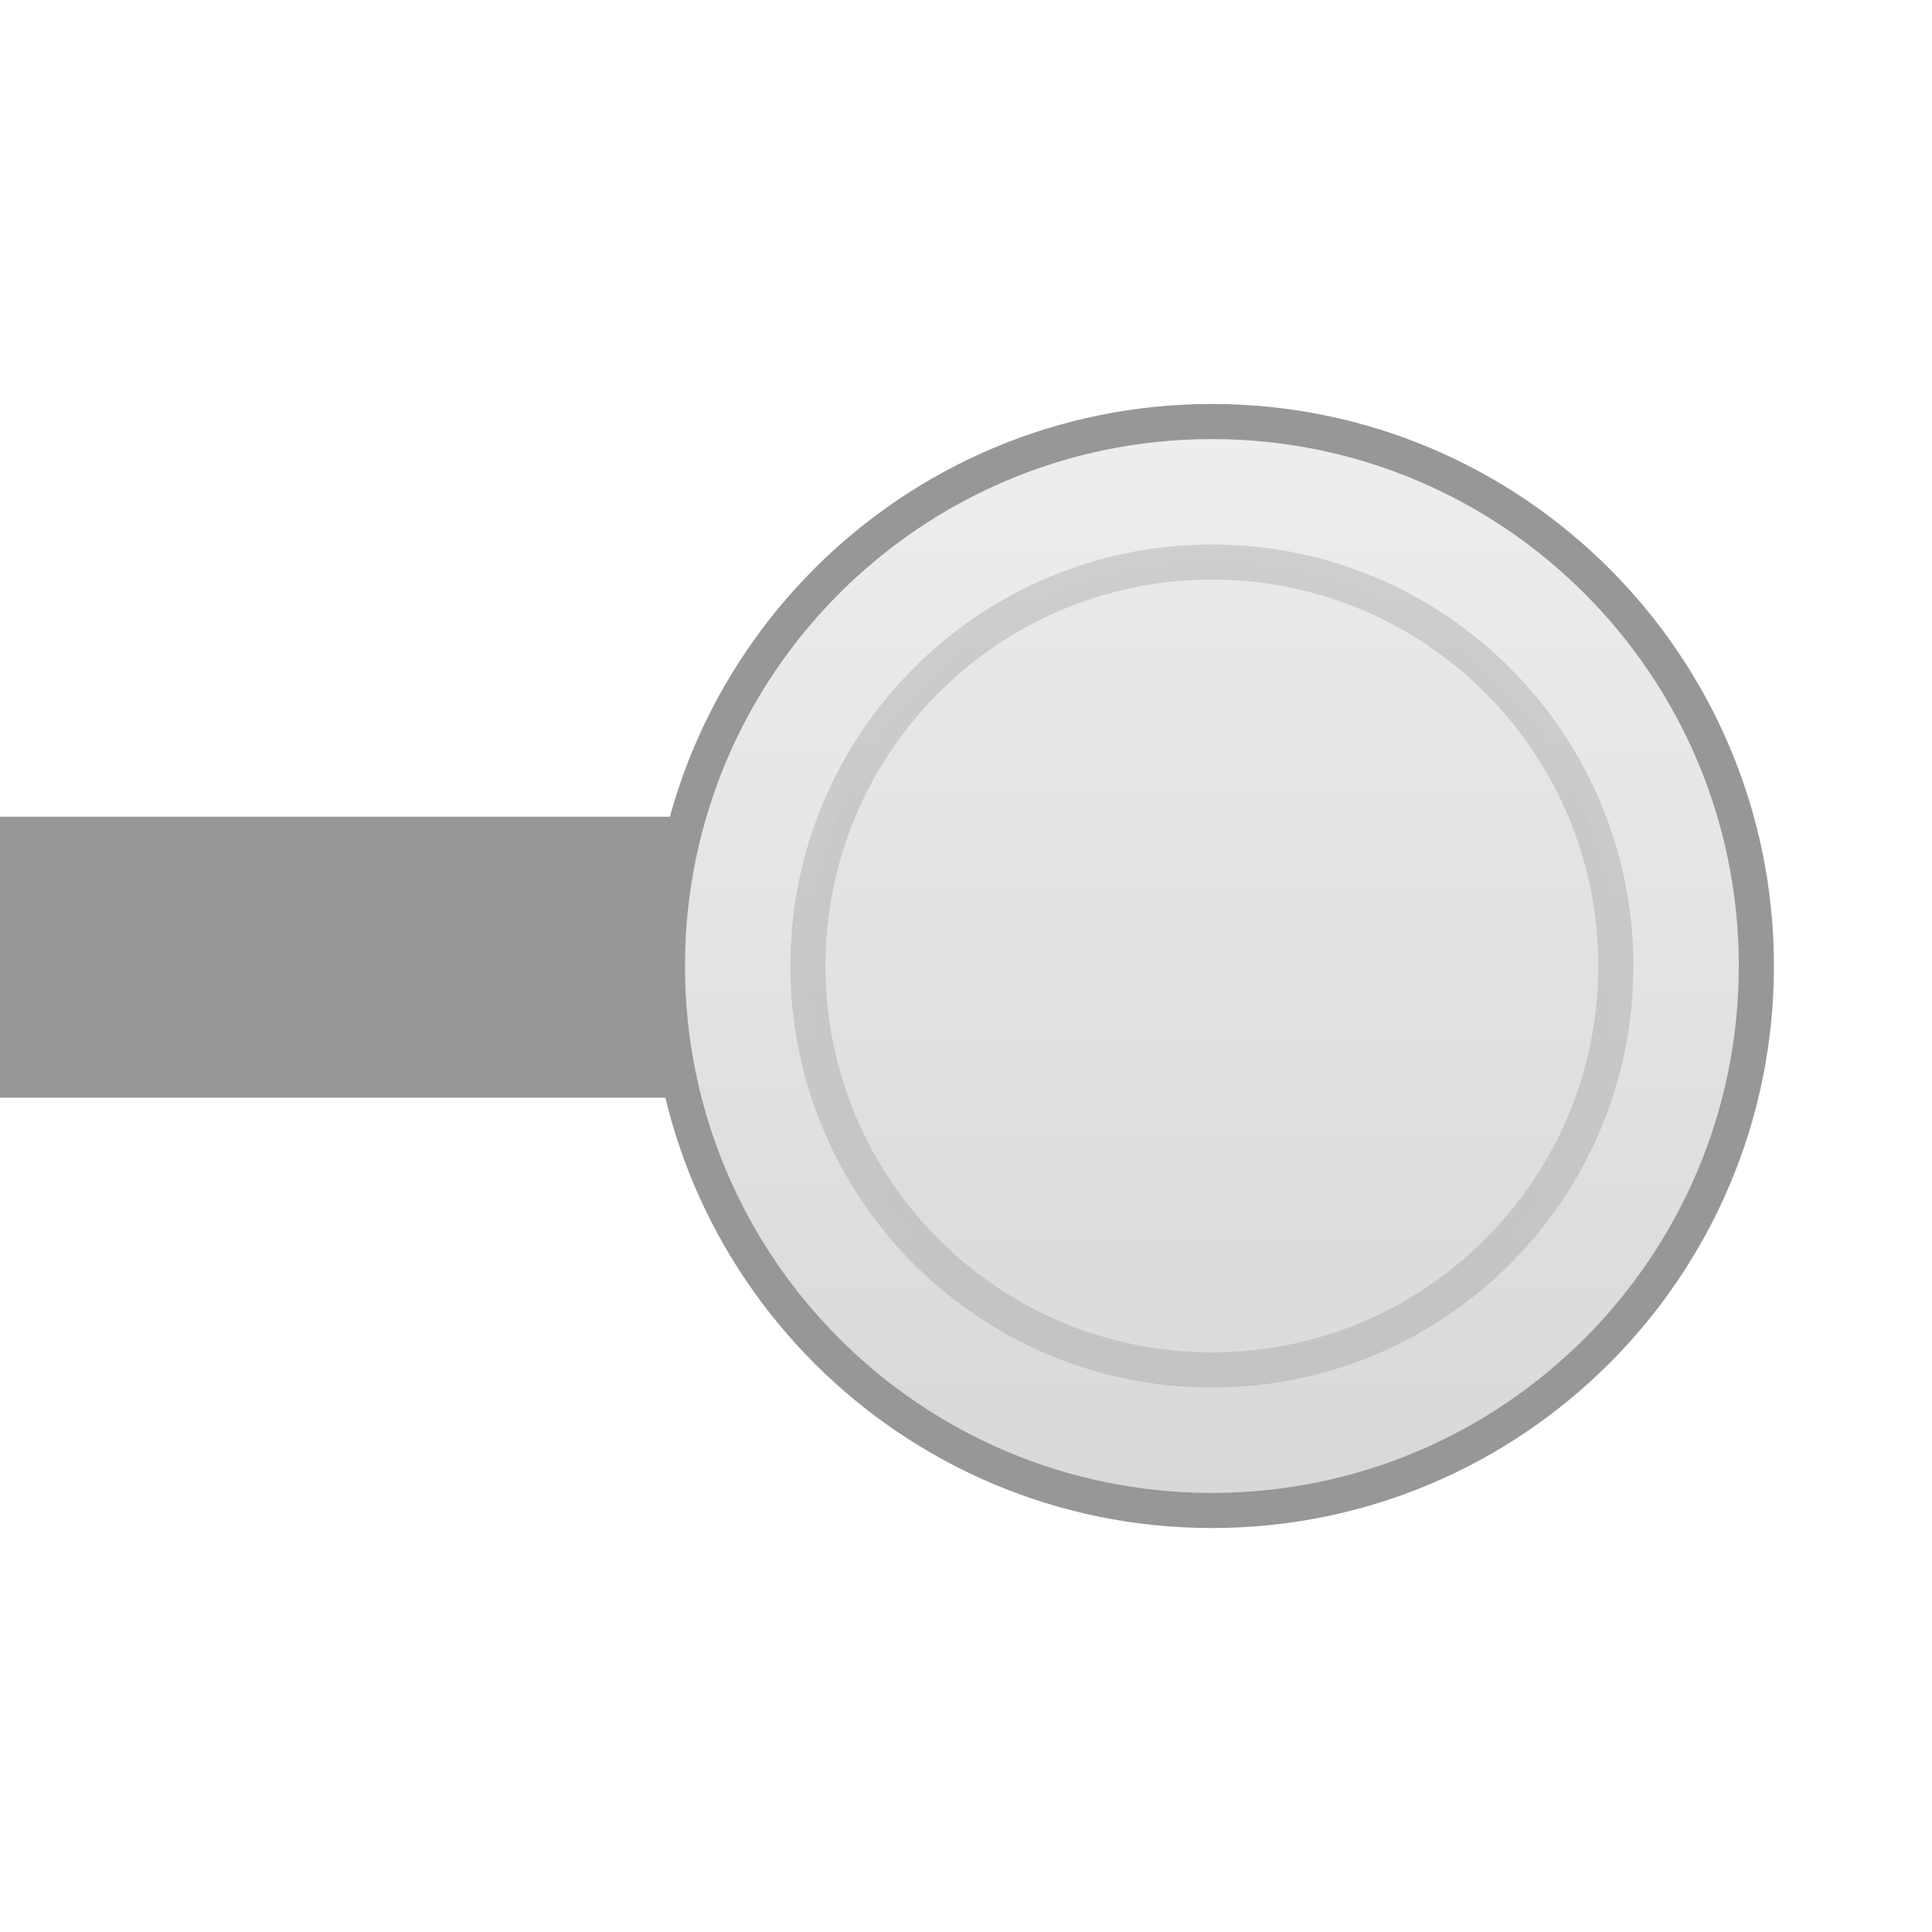
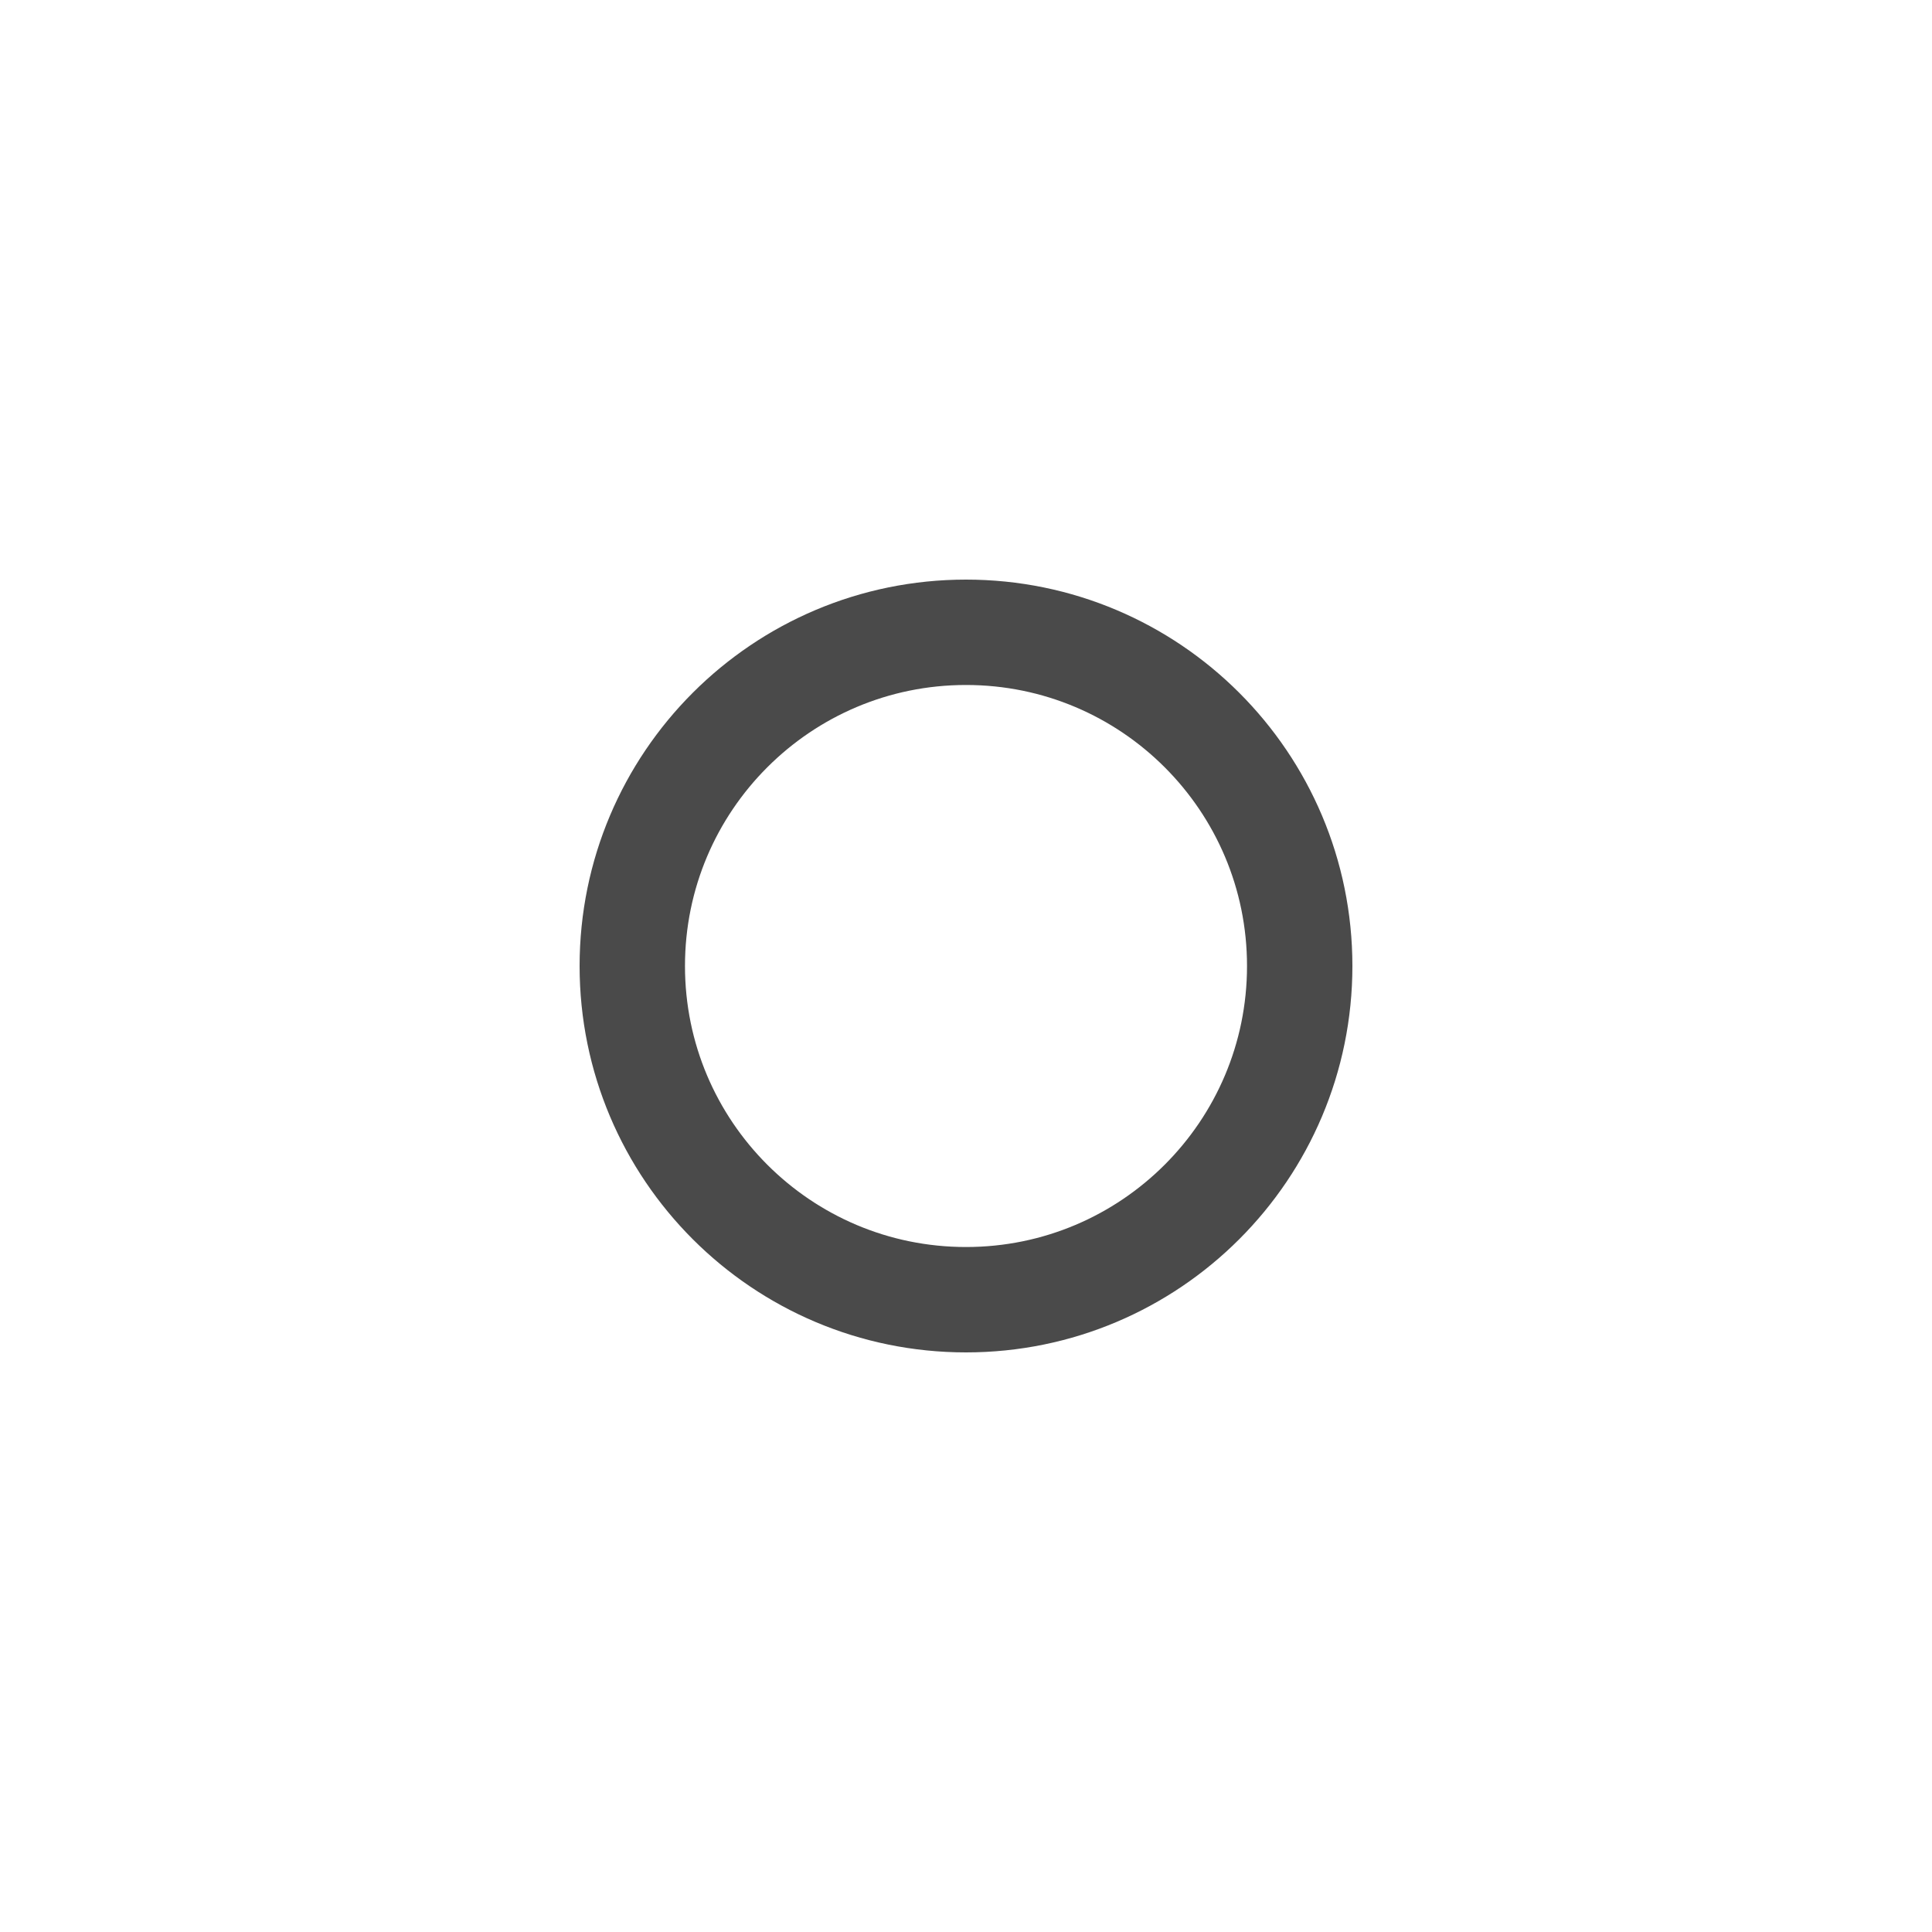
<svg xmlns="http://www.w3.org/2000/svg" width="55px" height="55px" viewBox="0 0 55 55" version="1.1">
-   <defs>
-     <linearGradient x1="50%" y1="0%" x2="50%" y2="100%" id="linearGradient-1">
-       <stop stop-color="#EEEEEE" offset="0%" />
-       <stop stop-color="#D8D8D8" offset="100%" />
-     </linearGradient>
-   </defs>
  <g id="layer_port" stroke="none" stroke-width="1" fill="none" fill-rule="evenodd">
-     <path d="M18.5,27.25 L-25.5,27.25" id="Line-7" stroke="#979797" stroke-width="8" stroke-linecap="square" />
-     <circle id="Oval-5" stroke="#979797" fill="url(#linearGradient-1)" cx="34.5" cy="27.5" r="15.5" />
-     <circle id="Oval-5" stroke-opacity="0.35" stroke="#979797" fill-opacity="0.13" fill="#D8D8D8" cx="34.5" cy="27.5" r="11.5" />
+     <circle id="Oval-5" stroke="#4A4A4A" stroke-width="3" cx="27.5" cy="27.5" r="9.5" />
  </g>
</svg>
